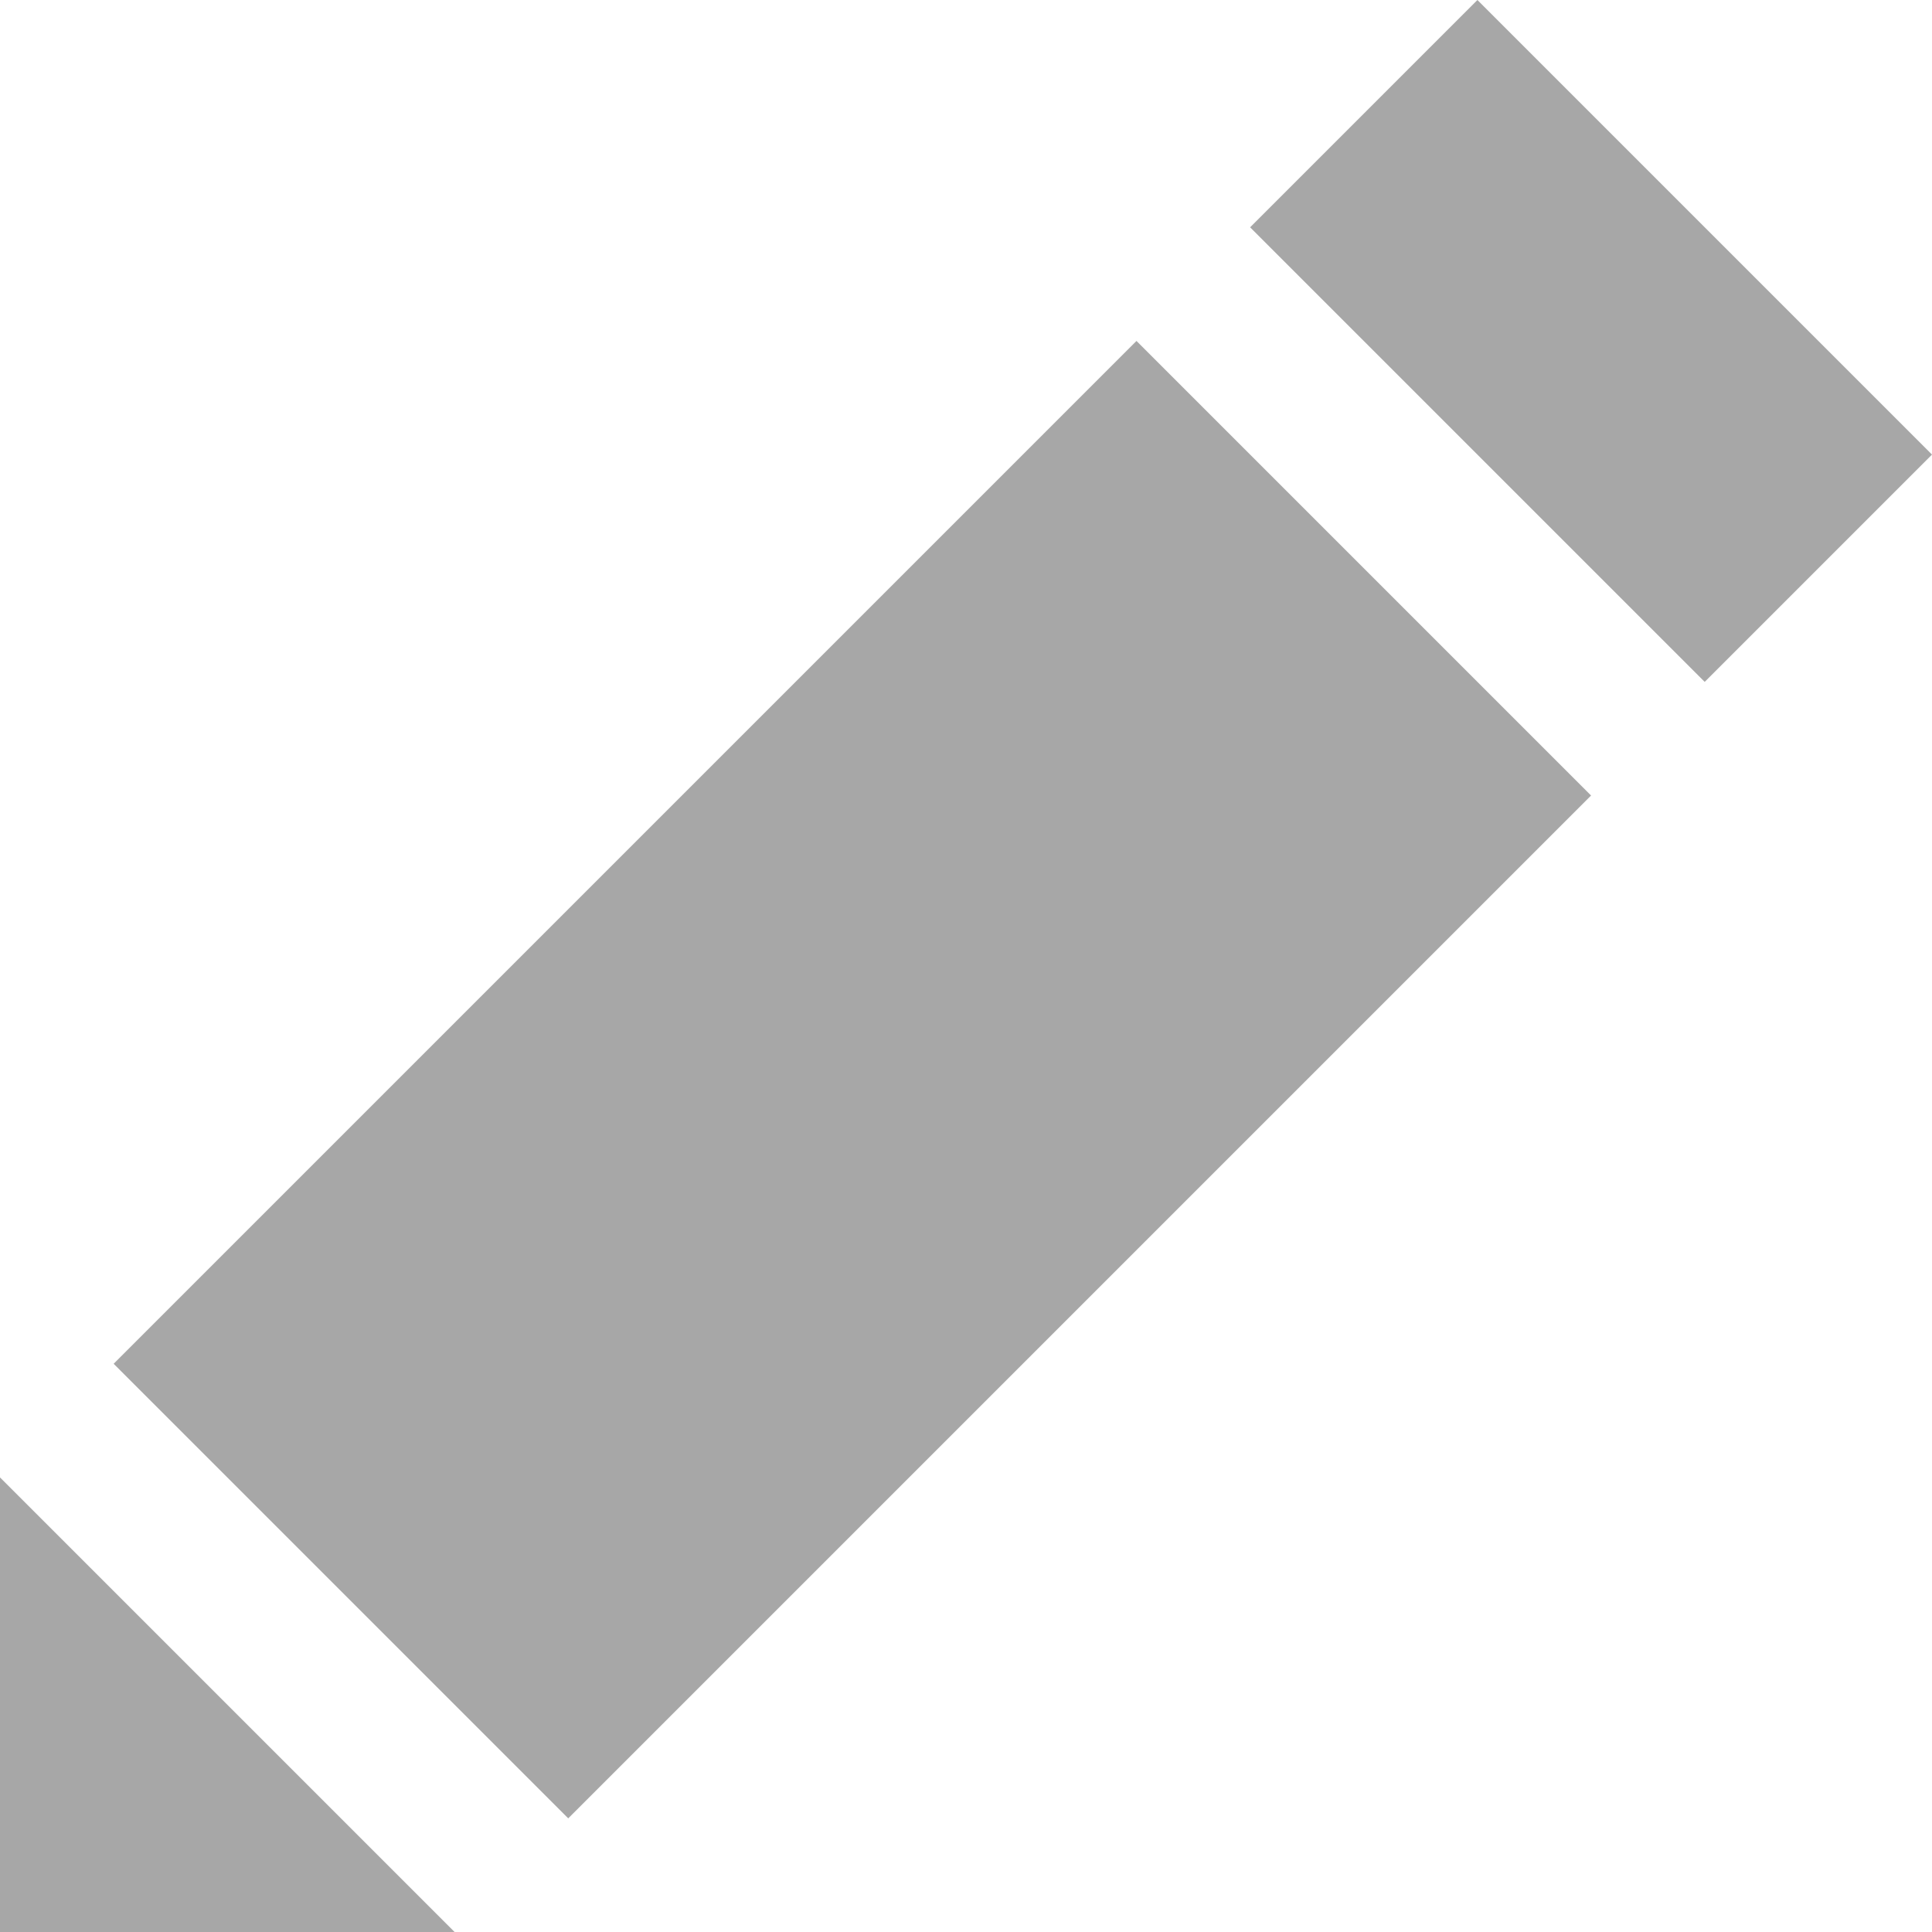
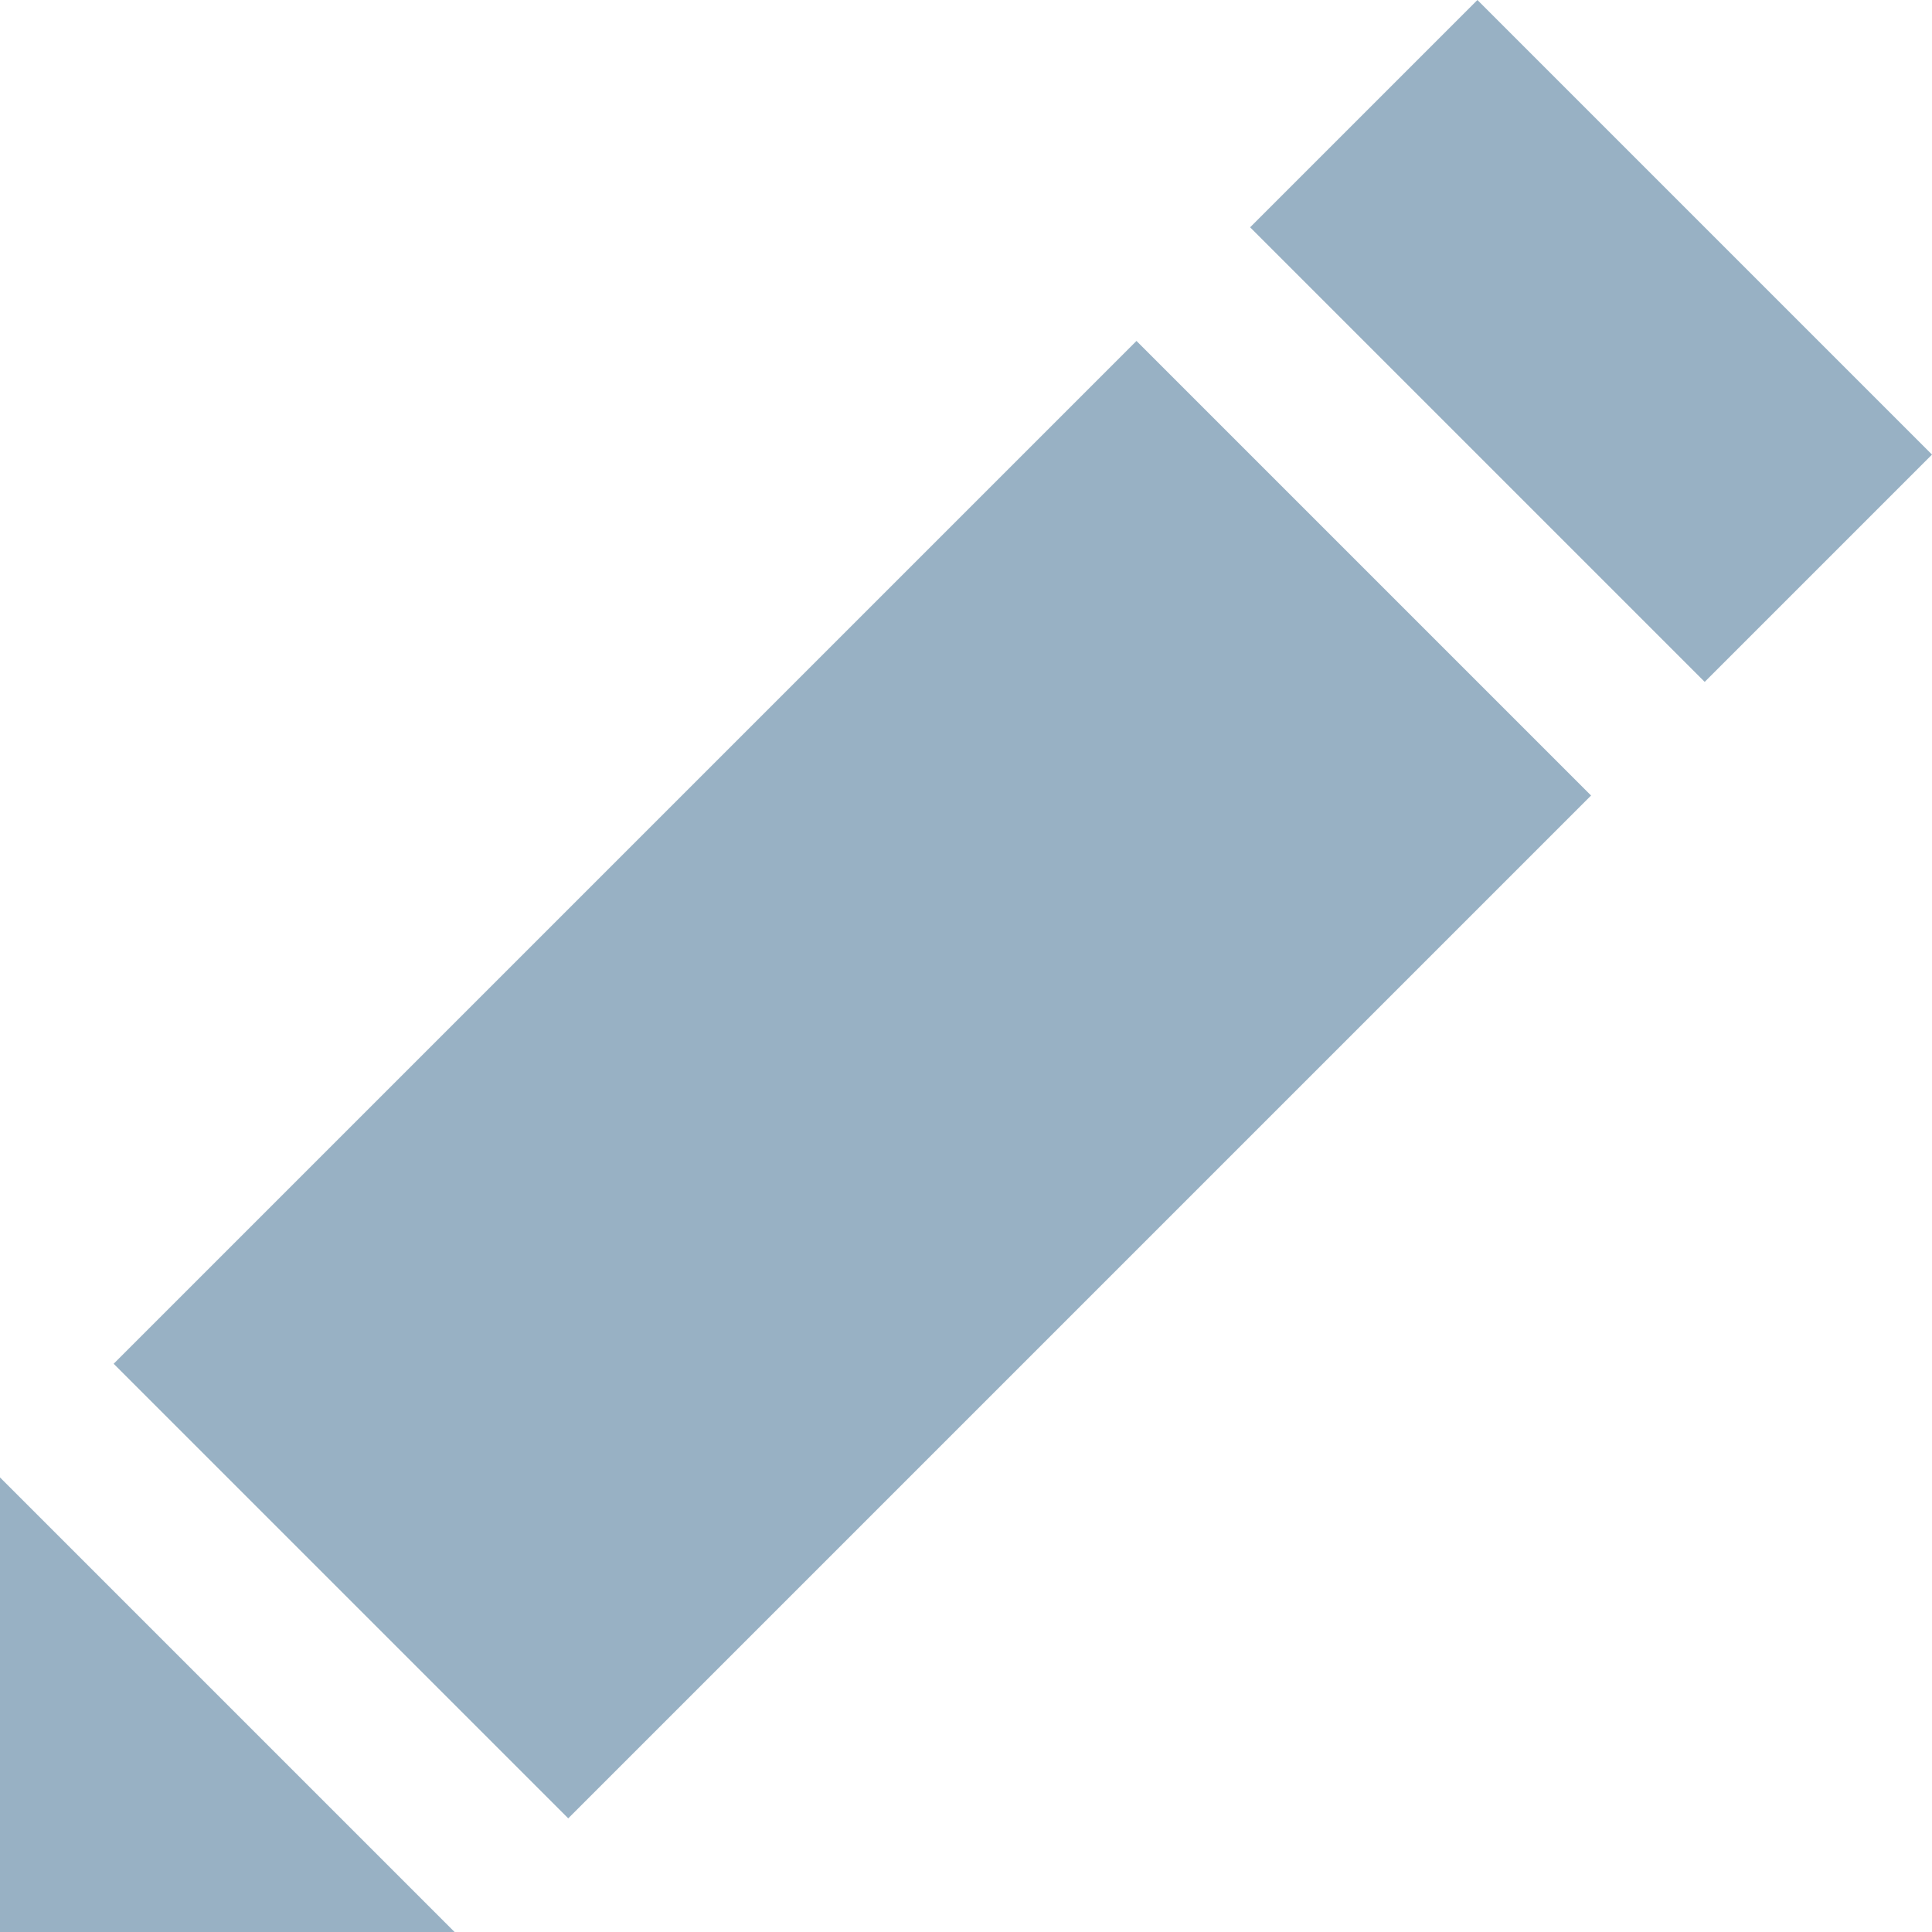
<svg xmlns="http://www.w3.org/2000/svg" version="1.1" id="drafts" x="0px" y="0px" width="17px" height="17px" viewBox="0 0 17 17" enable-background="new 0 0 17 17" xml:space="preserve">
-   <path fill="#a7a7a7" id="SVGID_1_" d="M4,17H0v-4L4,17L4,17z M13,0l-2,2l4,4l2-2L13,0L13,0z M1,12l4,4l9-9l-4-4L1,12L1,12z" />
+   <path fill="#98B1C4" id="SVGID_1_" d="M4,17H0v-4L4,17L4,17z M13,0l-2,2l4,4l2-2L13,0L13,0z M1,12l4,4l9-9l-4-4L1,12L1,12z" />
</svg>
